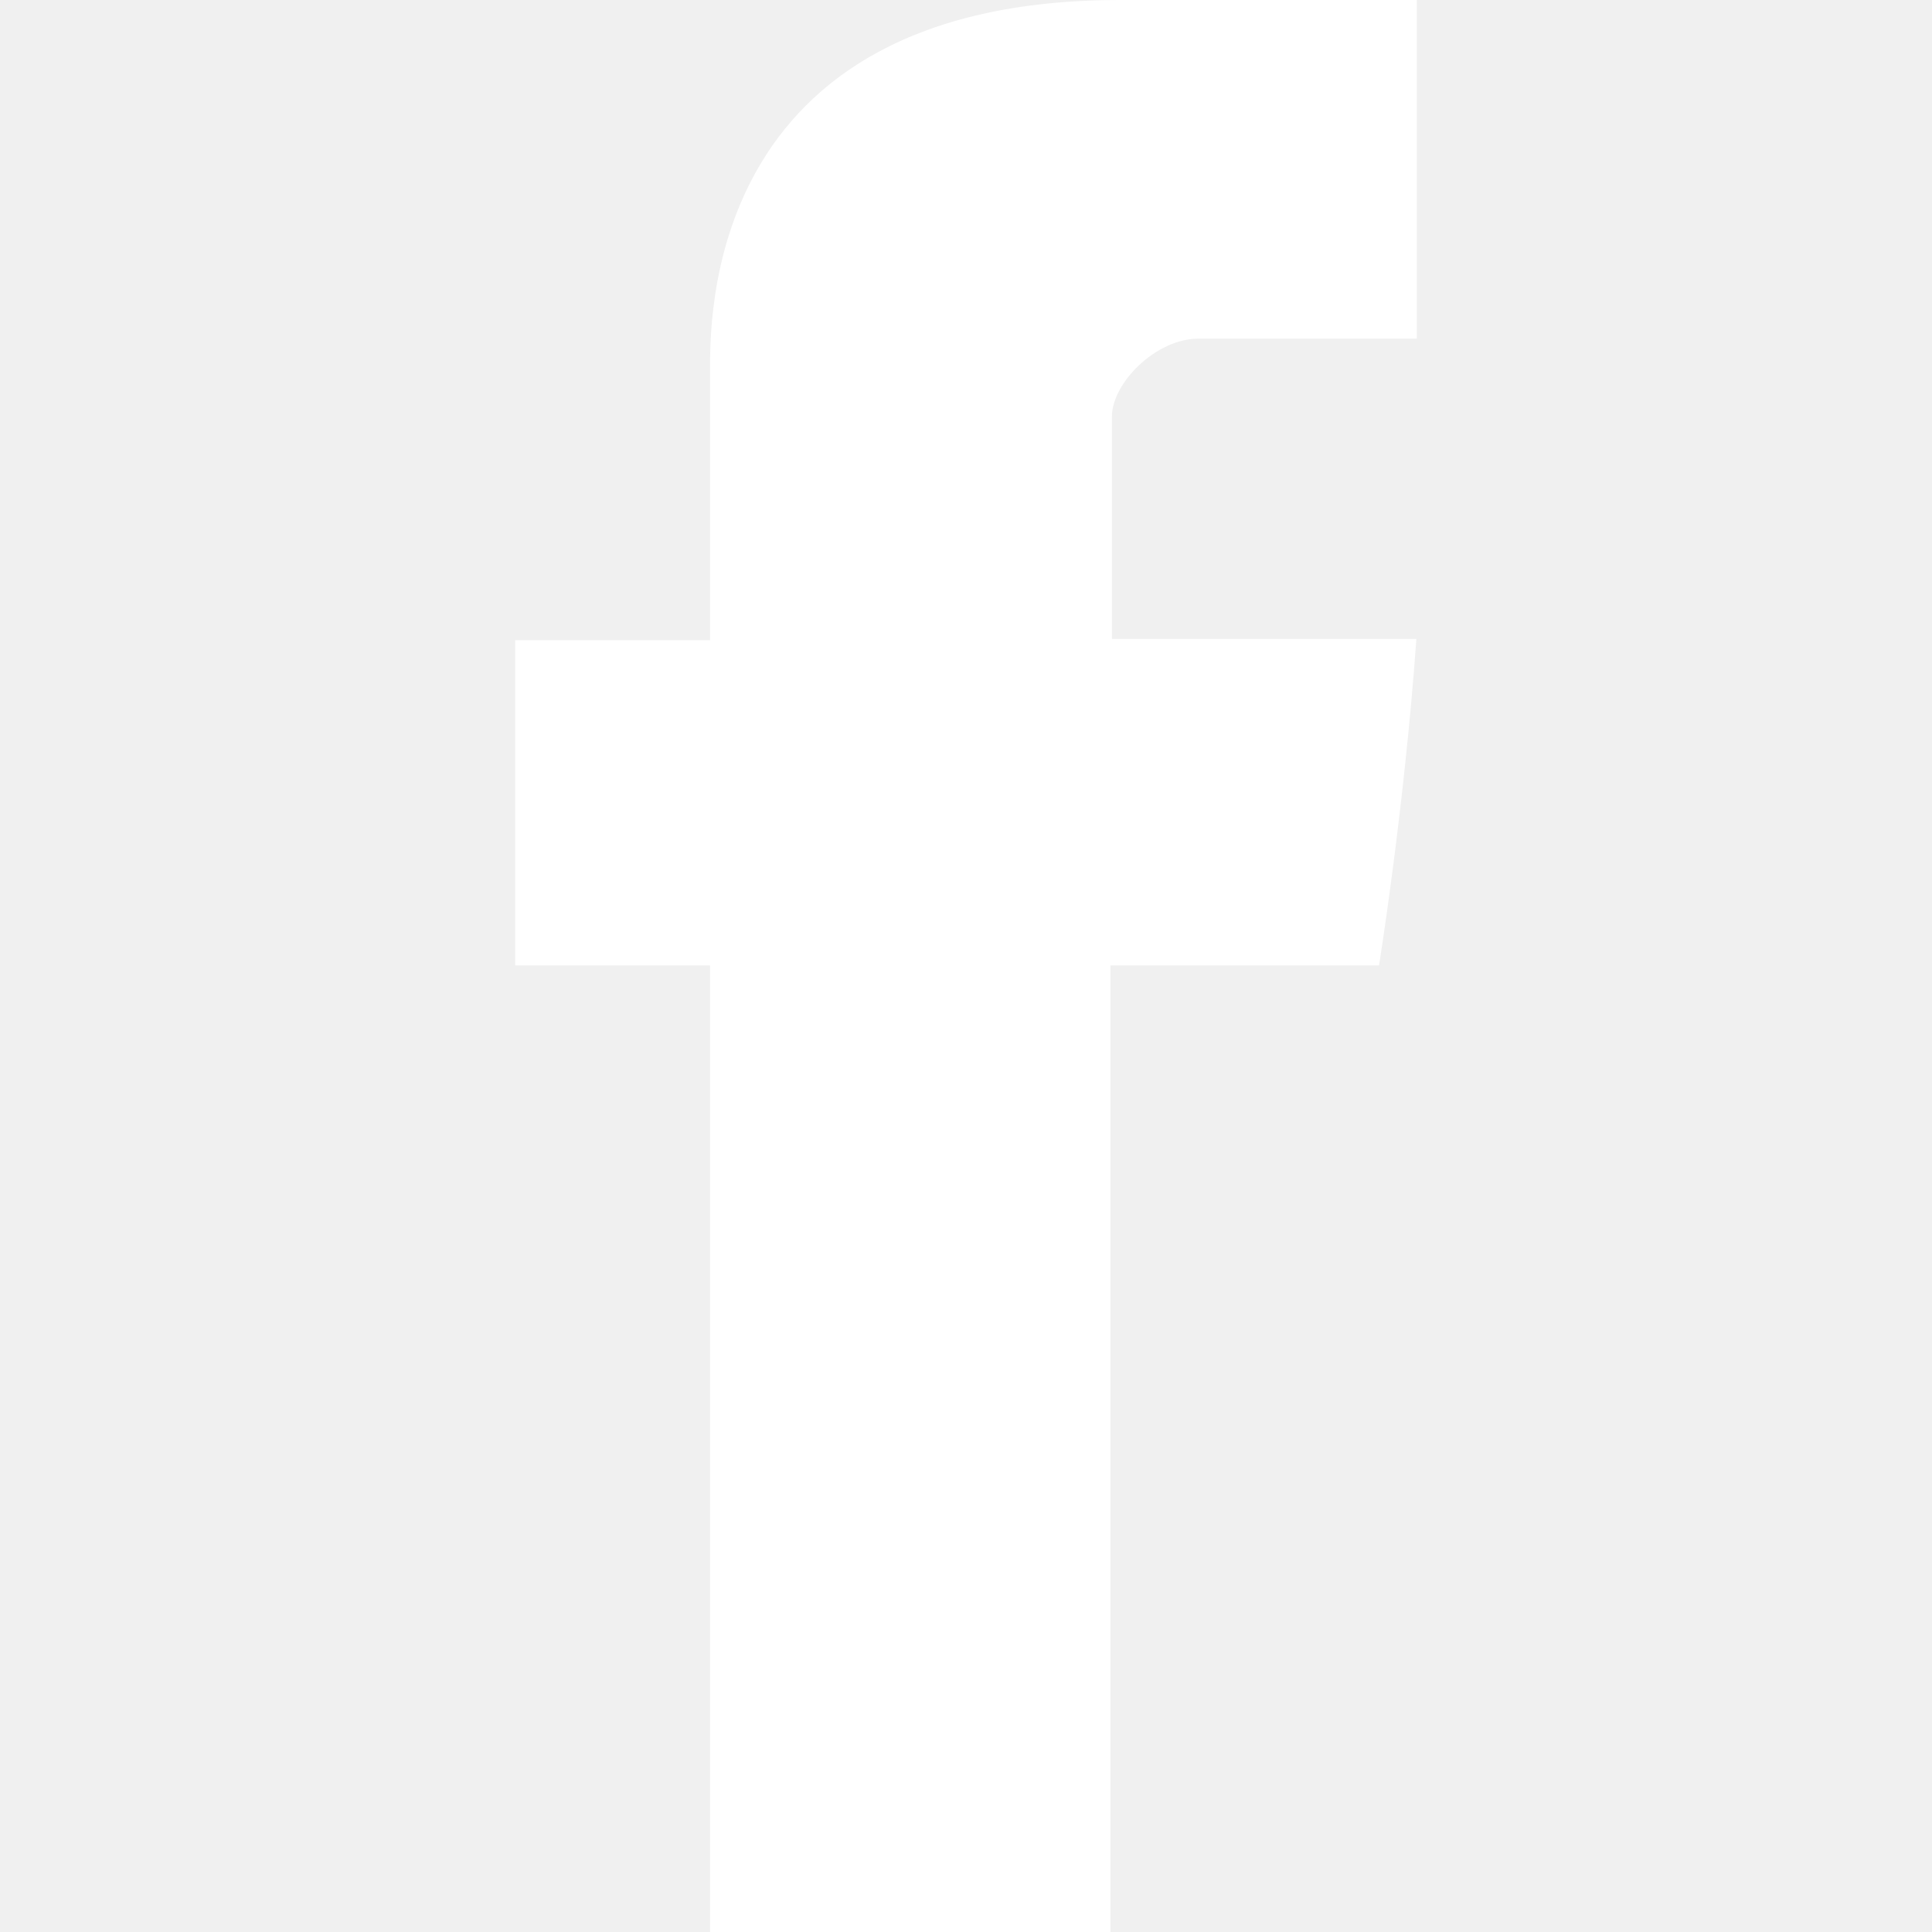
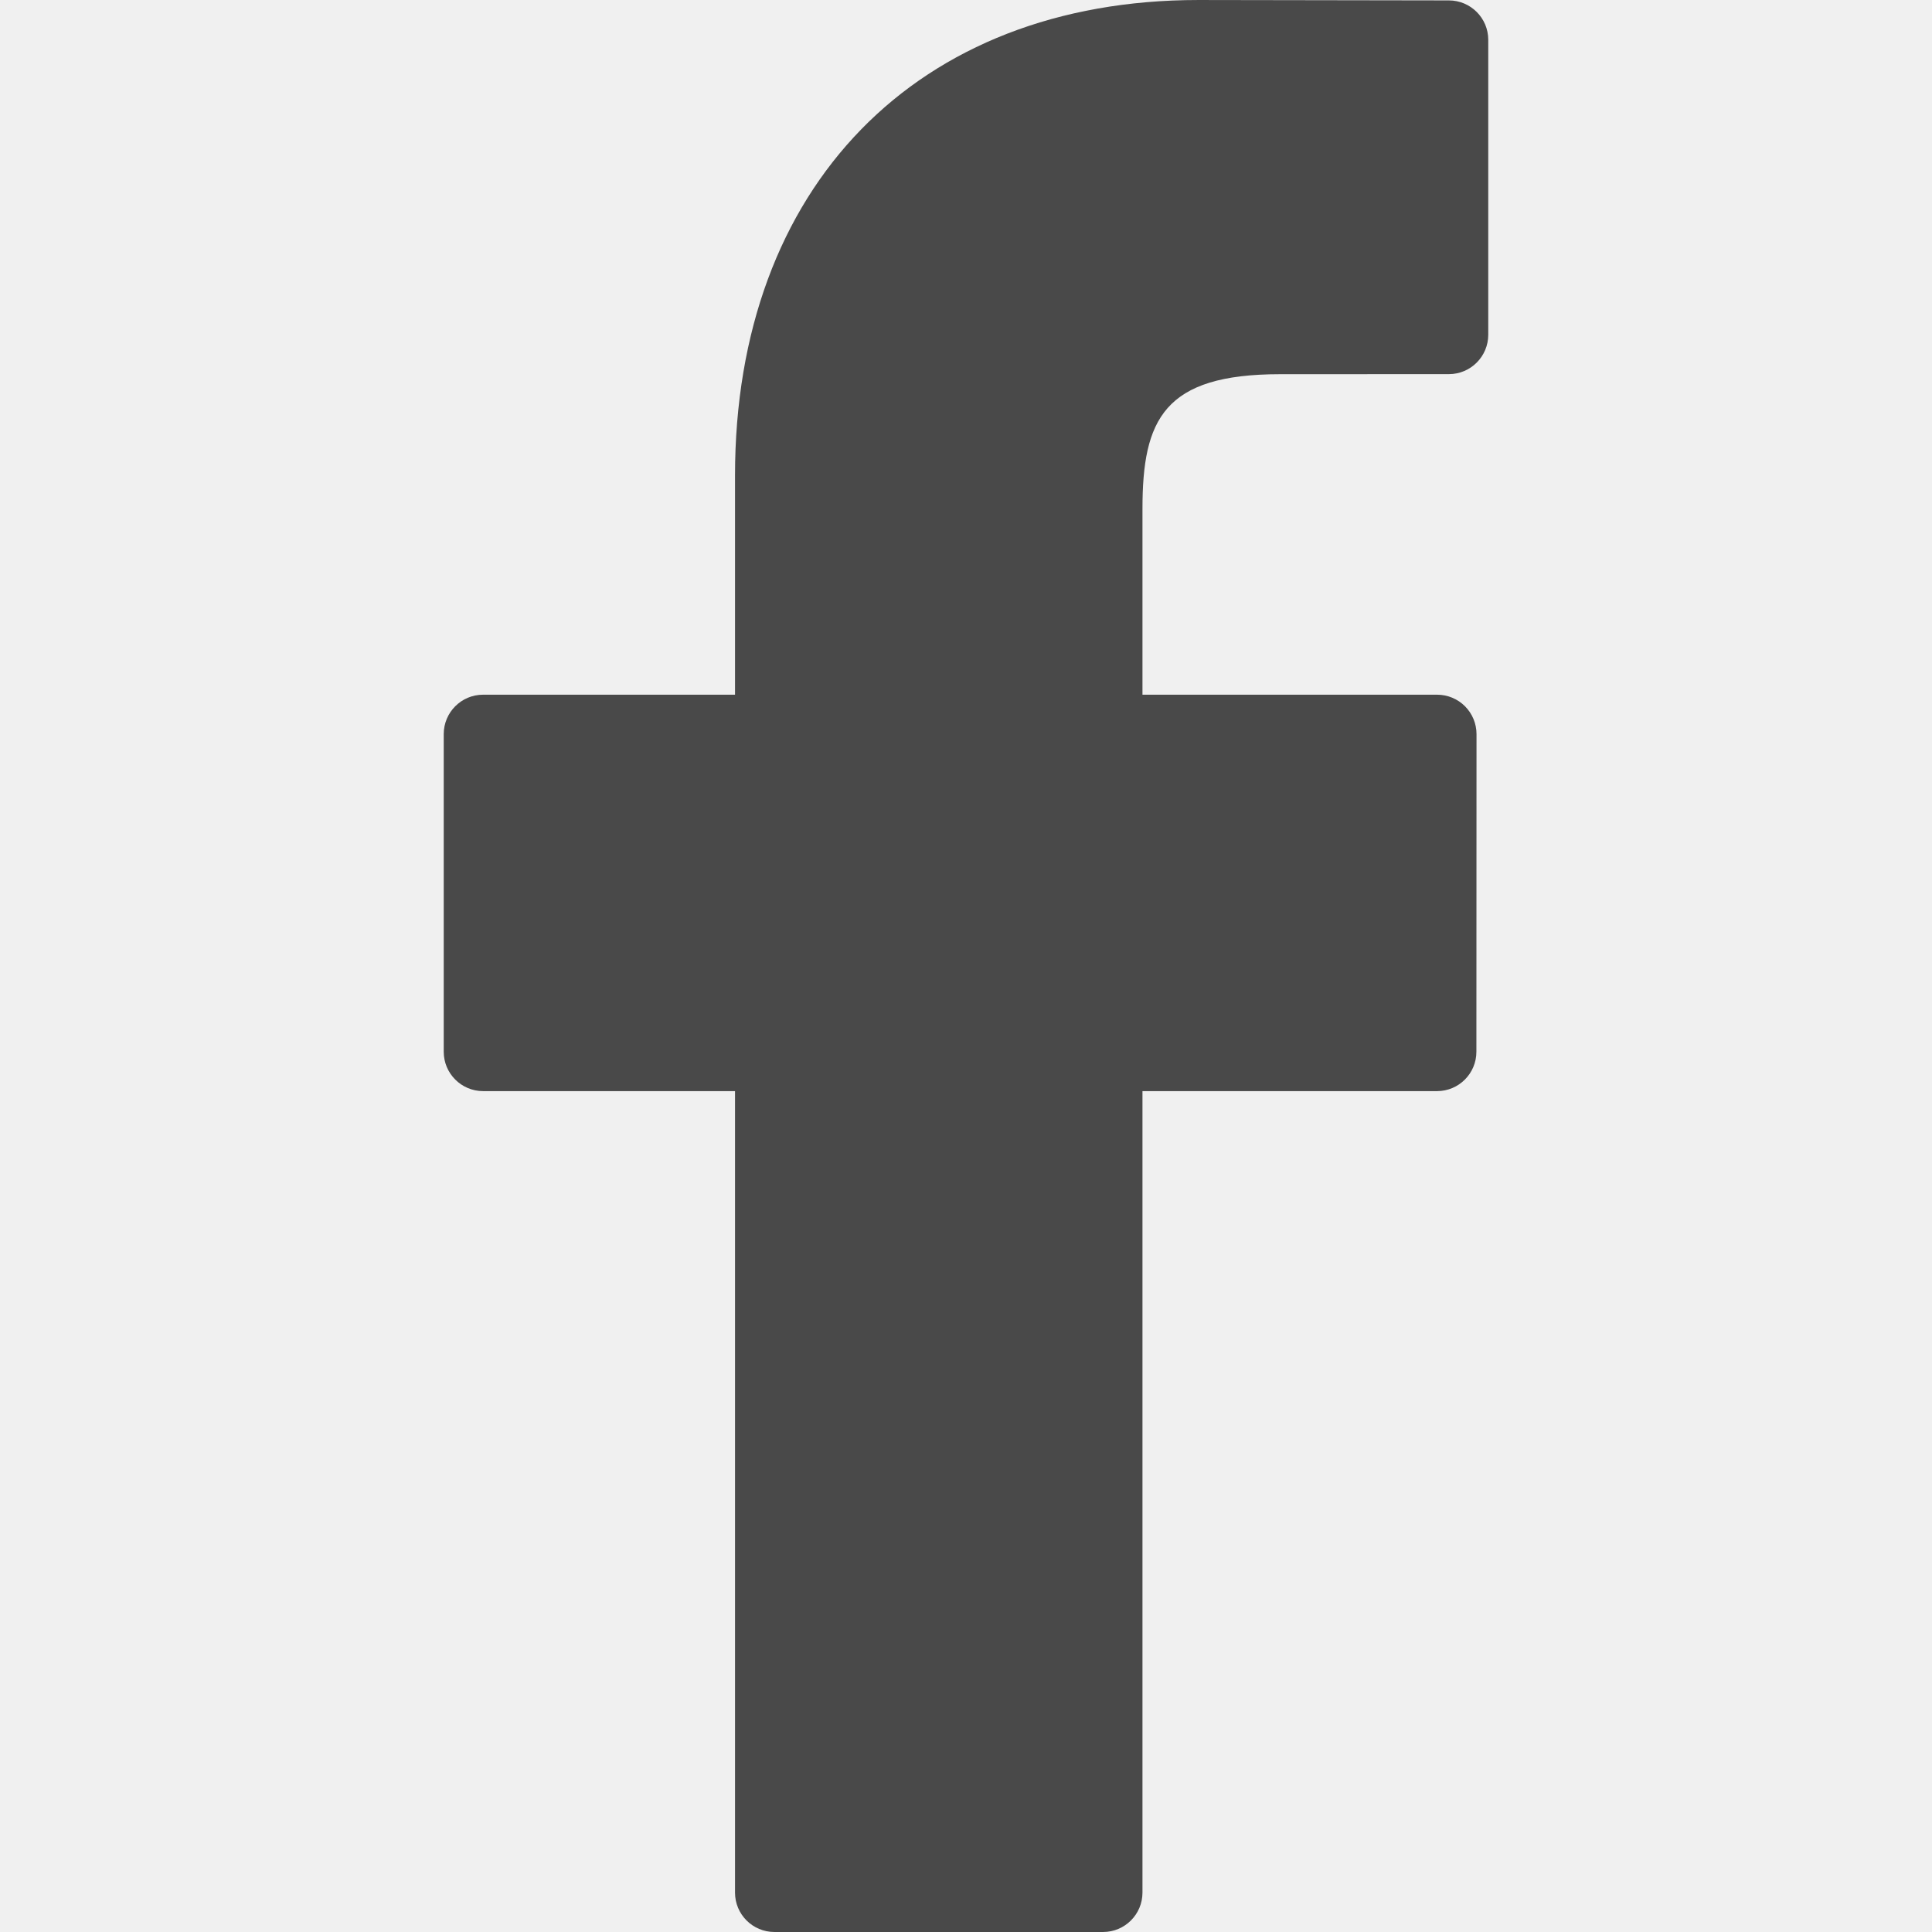
- <svg xmlns="http://www.w3.org/2000/svg" version="1.1" id="Capa_1" x="0px" y="0px" width="512px" height="512px" viewBox="0 0 430.113 430.114" style="enable-background:new 0 0 430.113 430.114;" xml:space="preserve">
+ <svg xmlns="http://www.w3.org/2000/svg" version="1.1" id="Capa_1" x="0px" y="0px" width="512px" height="512px" viewBox="0 0 96.124 96.123" style="enable-background:new 0 0 96.124 96.123;" xml:space="preserve">
  <g>
-     <path id="Facebook" d="M158.081,83.3c0,10.839,0,59.218,0,59.218h-43.385v72.412h43.385v215.183h89.122V214.936h59.805   c0,0,5.601-34.721,8.316-72.685c-7.784,0-67.784,0-67.784,0s0-42.127,0-49.511c0-7.4,9.717-17.354,19.321-17.354   c9.586,0,29.818,0,48.557,0c0-9.859,0-43.924,0-75.385c-25.016,0-53.476,0-66.021,0C155.878-0.004,158.081,72.48,158.081,83.3z" fill="#FFFFFF" />
+     <path d="M72.089,0.02L59.624,0C45.62,0,36.57,9.285,36.57,23.656v10.907H24.037c-1.083,0-1.96,0.878-1.96,1.961v15.803   c0,1.083,0.878,1.96,1.96,1.96h12.533v39.876c0,1.083,0.877,1.96,1.96,1.96h16.352c1.083,0,1.96-0.878,1.96-1.96V54.287h14.654   c1.083,0,1.96-0.877,1.96-1.96l0.006-15.803c0-0.52-0.207-1.018-0.574-1.386c-0.367-0.368-0.867-0.575-1.387-0.575H56.842v-9.246   c0-4.444,1.059-6.7,6.848-6.7l8.397-0.003c1.082,0,1.959-0.878,1.959-1.96V1.98C74.046,0.899,73.17,0.022,72.089,0.02z" fill="#494949" />
  </g>
  <g>
</g>
  <g>
</g>
  <g>
</g>
  <g>
</g>
  <g>
</g>
  <g>
</g>
  <g>
</g>
  <g>
</g>
  <g>
</g>
  <g>
</g>
  <g>
</g>
  <g>
</g>
  <g>
</g>
  <g>
</g>
  <g>
</g>
</svg>
